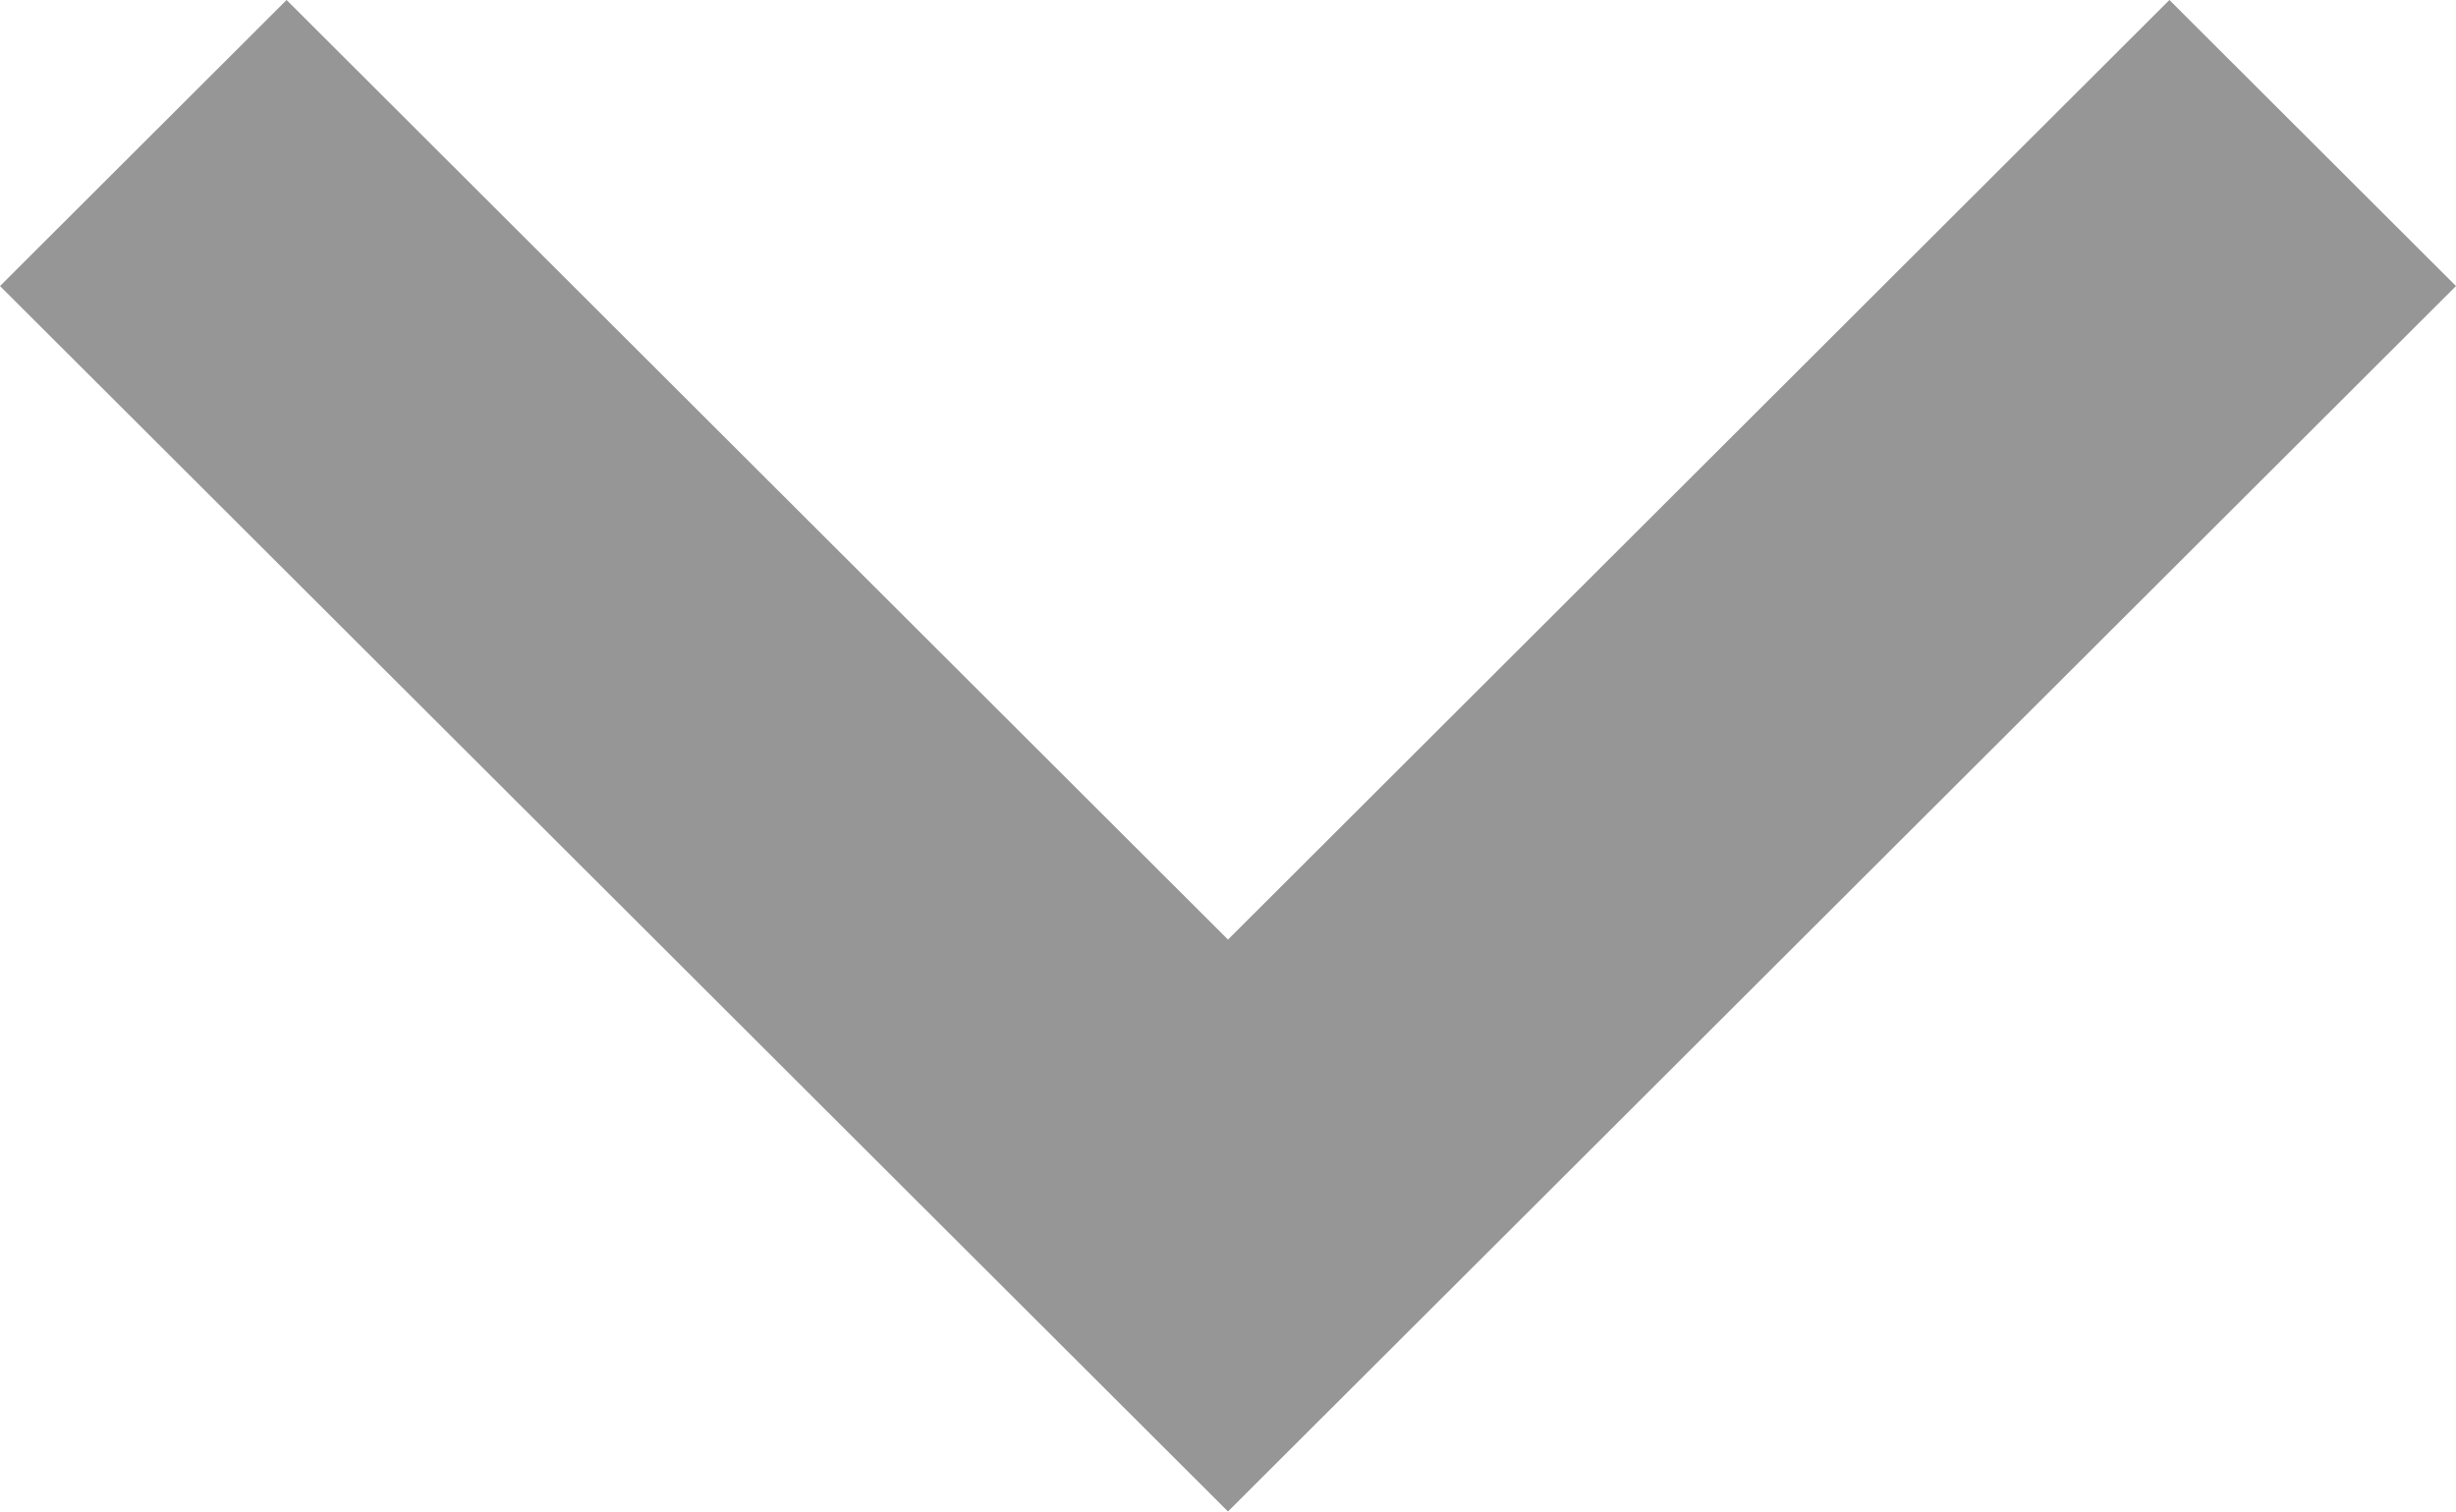
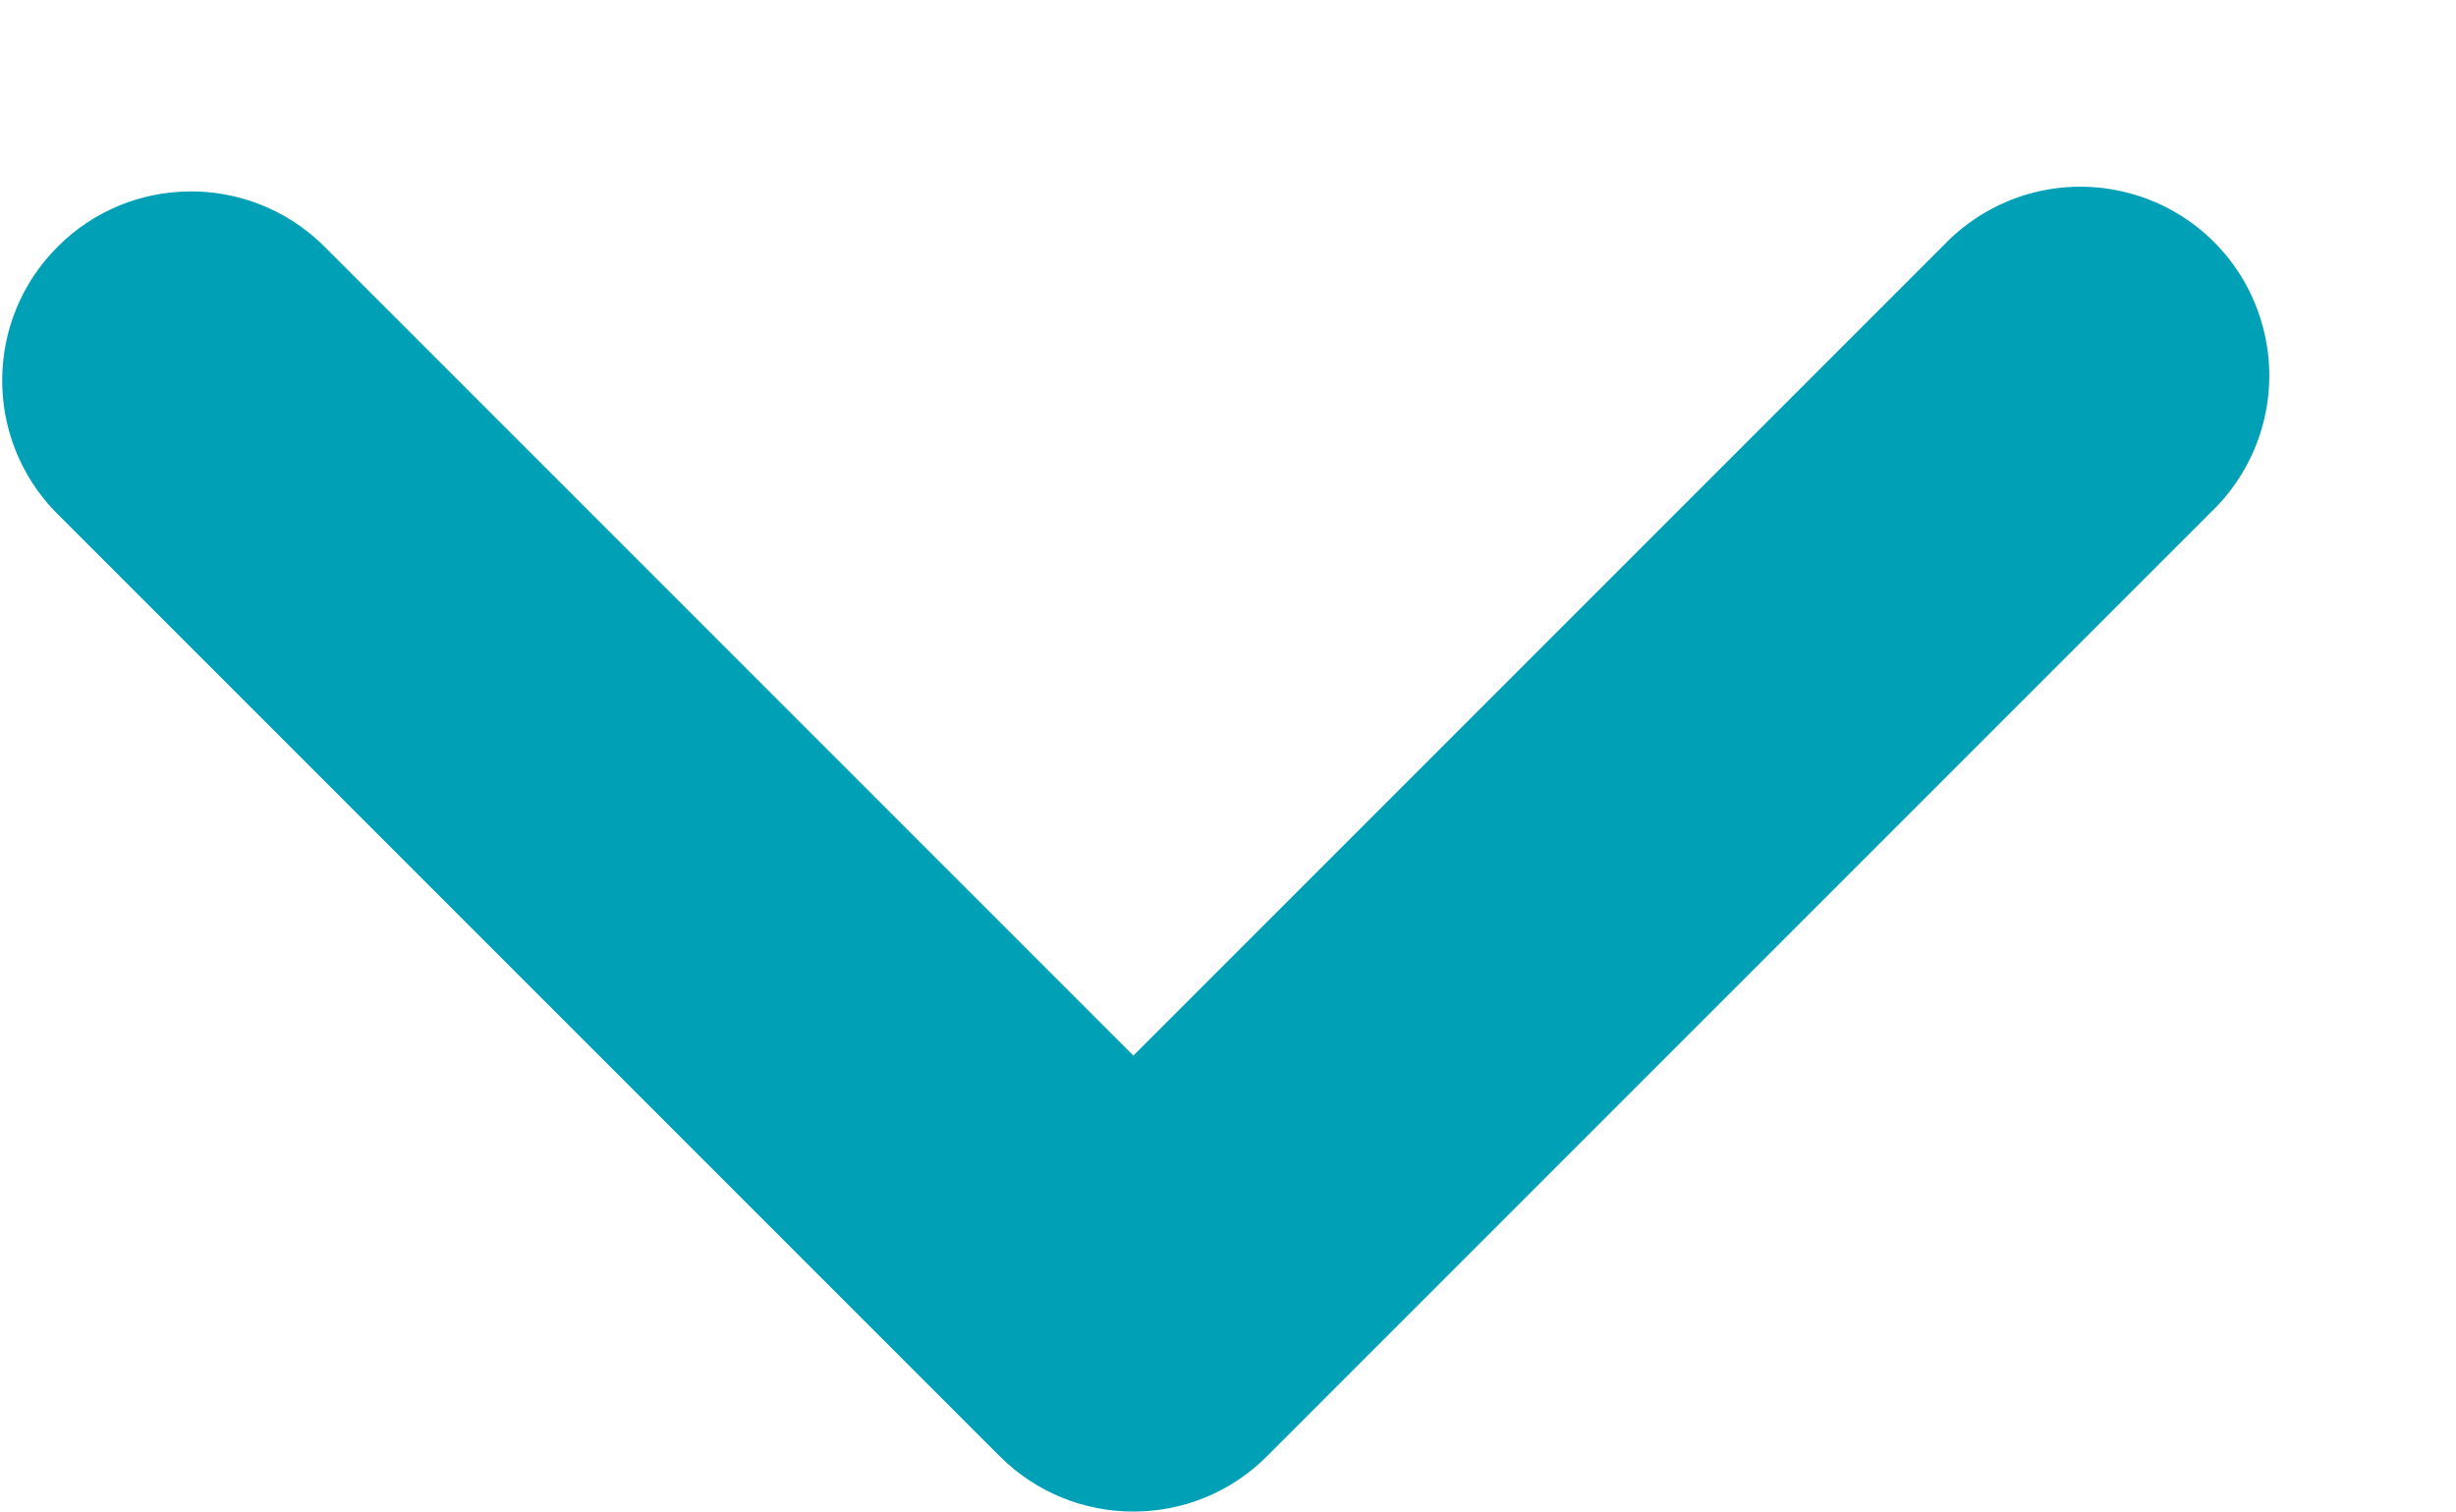
- <svg xmlns="http://www.w3.org/2000/svg" width="13px" height="8px" viewBox="0 0 13 8" version="1.1">
-   <g id="15--Landing-page" stroke="none" stroke-width="1" fill="none" fill-rule="evenodd">
-     <g id="7--FAQ" transform="translate(-1267, -714)" fill="#969696">
-       <g id="Group-3" transform="translate(139, 452)">
-         <g id="Group-5" transform="translate(2, 255)">
-           <polygon id="Shape" points="1137.483 7 1132.5 11.973 1127.517 7 1126 8.514 1132.5 15 1139 8.514" />
-         </g>
-       </g>
-     </g>
-   </g>
+ <svg xmlns="http://www.w3.org/2000/svg" width="13" height="8" viewBox="0 0 13 8" fill="none">
+   <path fill-rule="evenodd" clip-rule="evenodd" d="M10.292 1.294L5.999 5.587L1.706 1.294C1.314 0.915 0.69 0.92 0.305 1.306C-0.081 1.692 -0.087 2.315 0.292 2.708L5.292 7.708C5.683 8.098 6.316 8.098 6.706 7.708L11.706 2.708C11.966 2.457 12.071 2.085 11.979 1.735C11.888 1.385 11.615 1.112 11.265 1.021C10.915 0.929 10.543 1.034 10.292 1.294Z" fill="#00A0B6" />
</svg>
